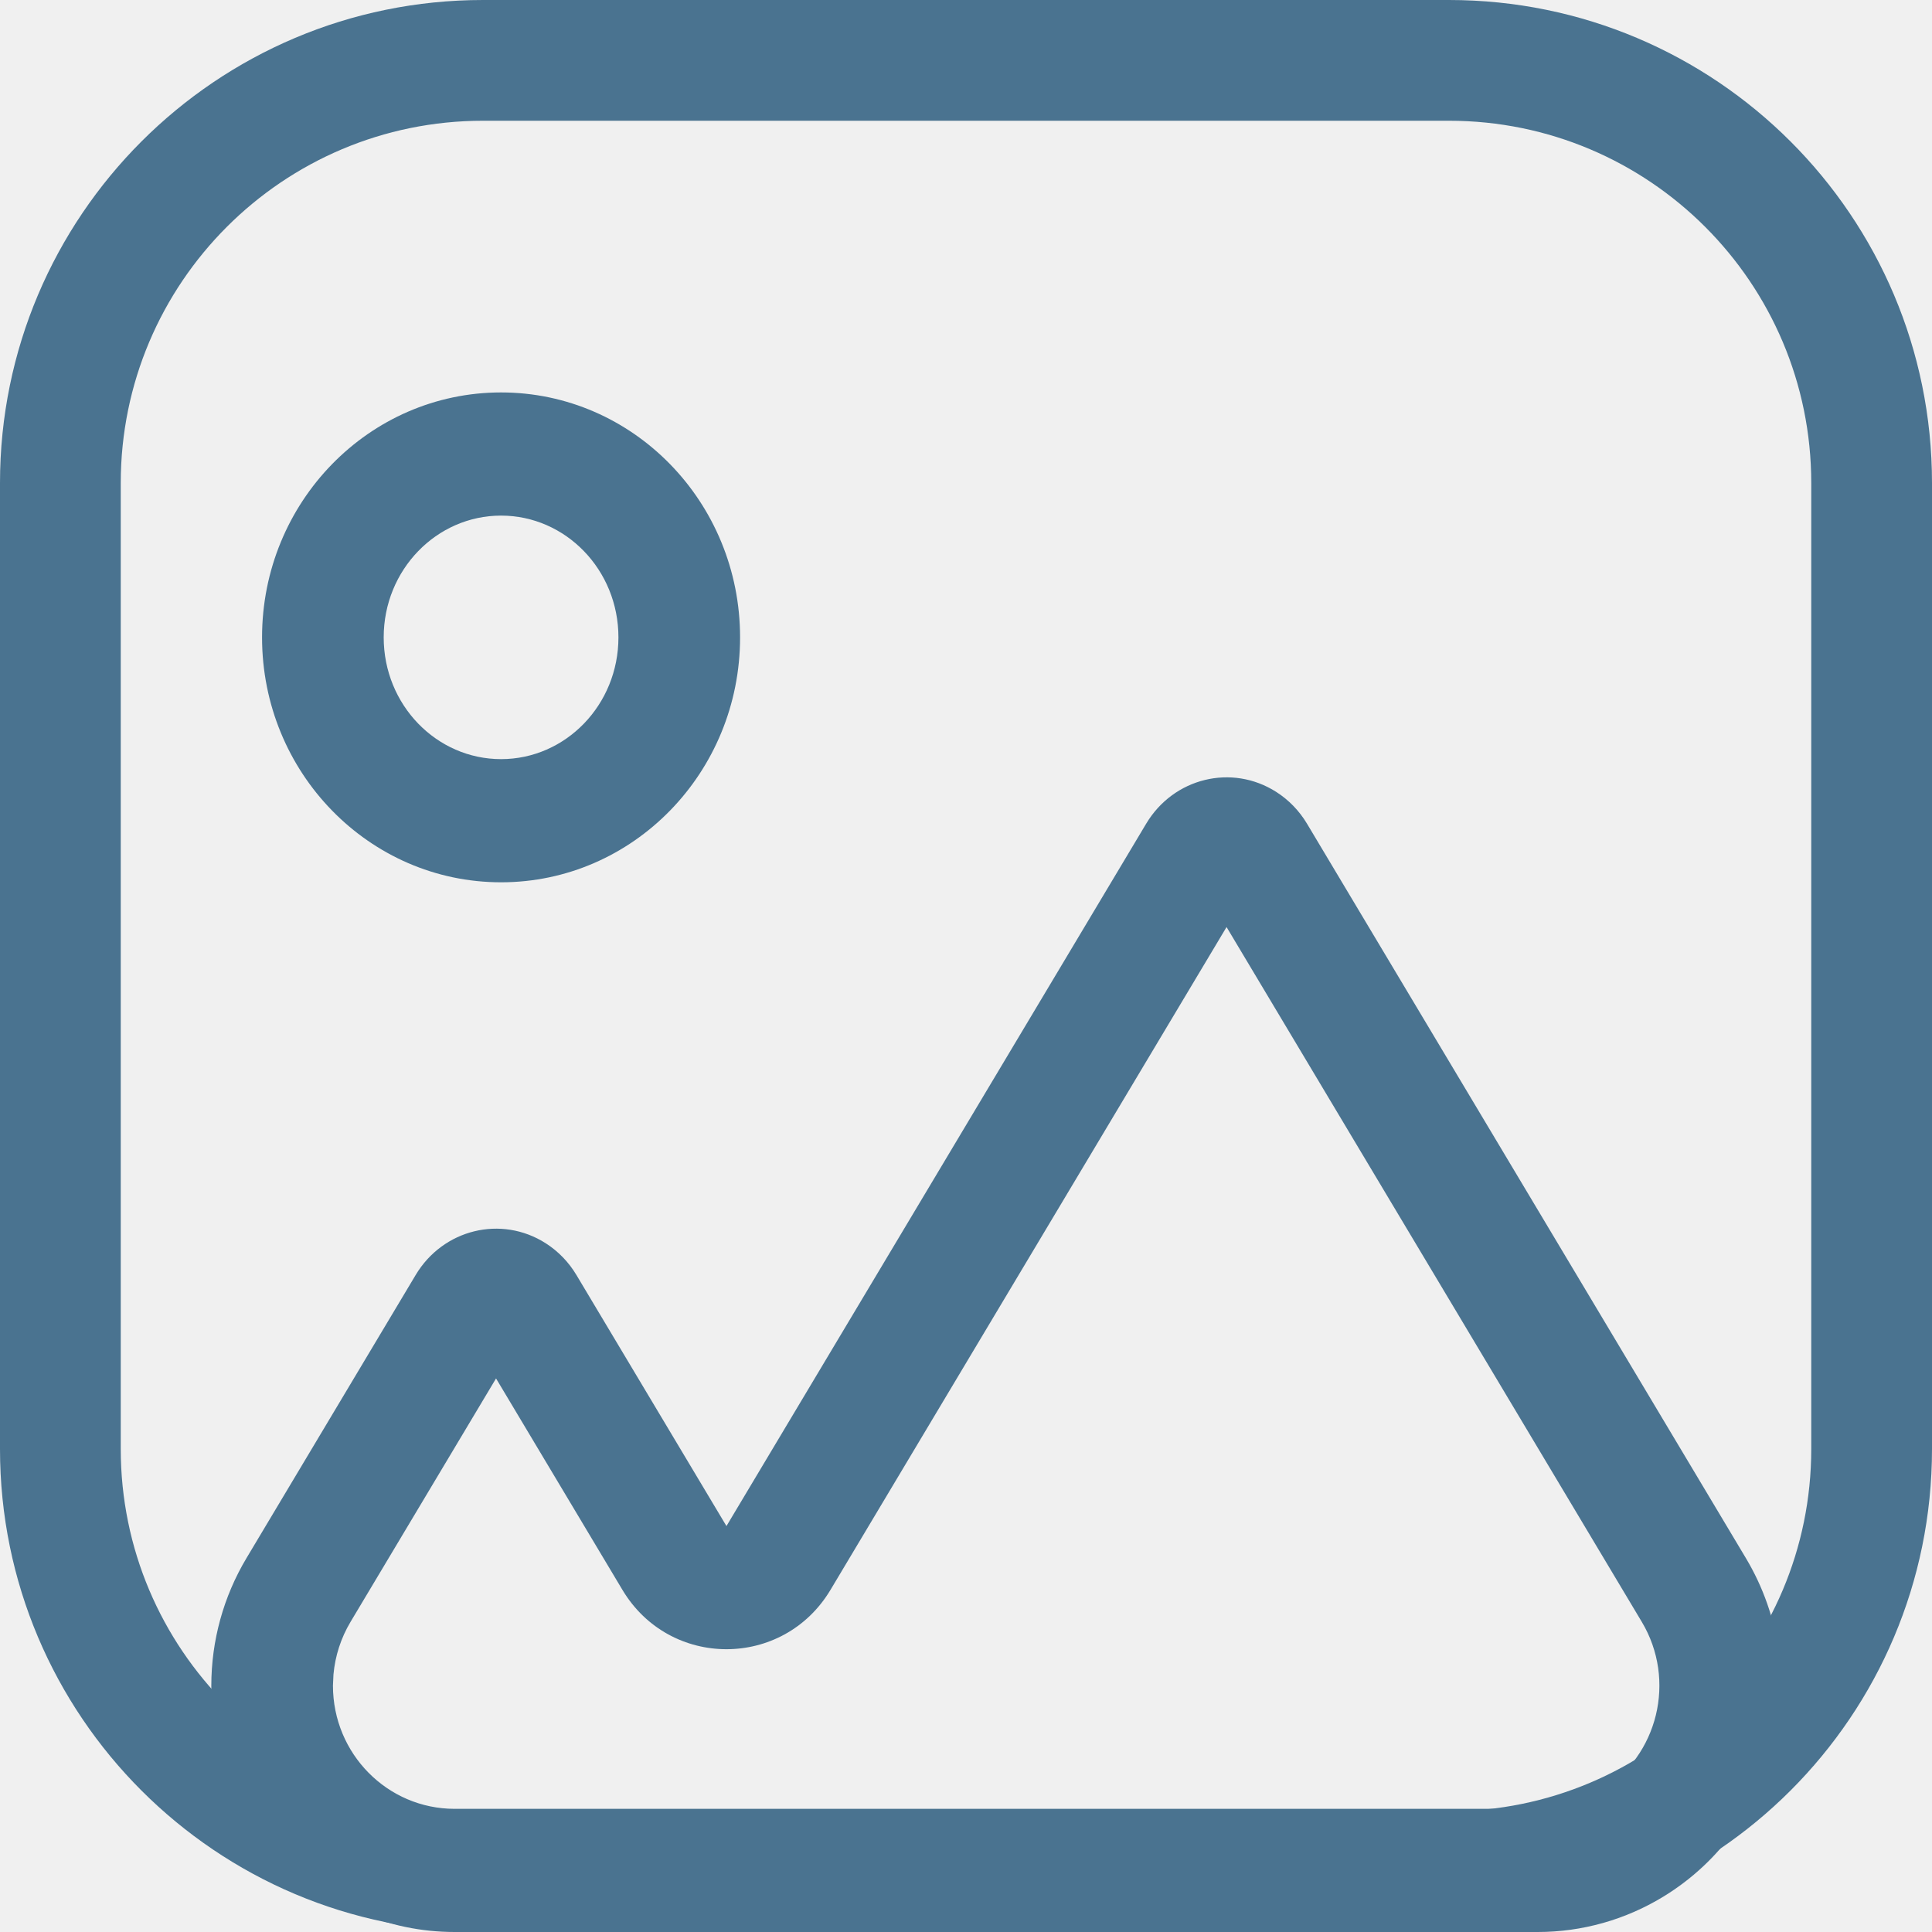
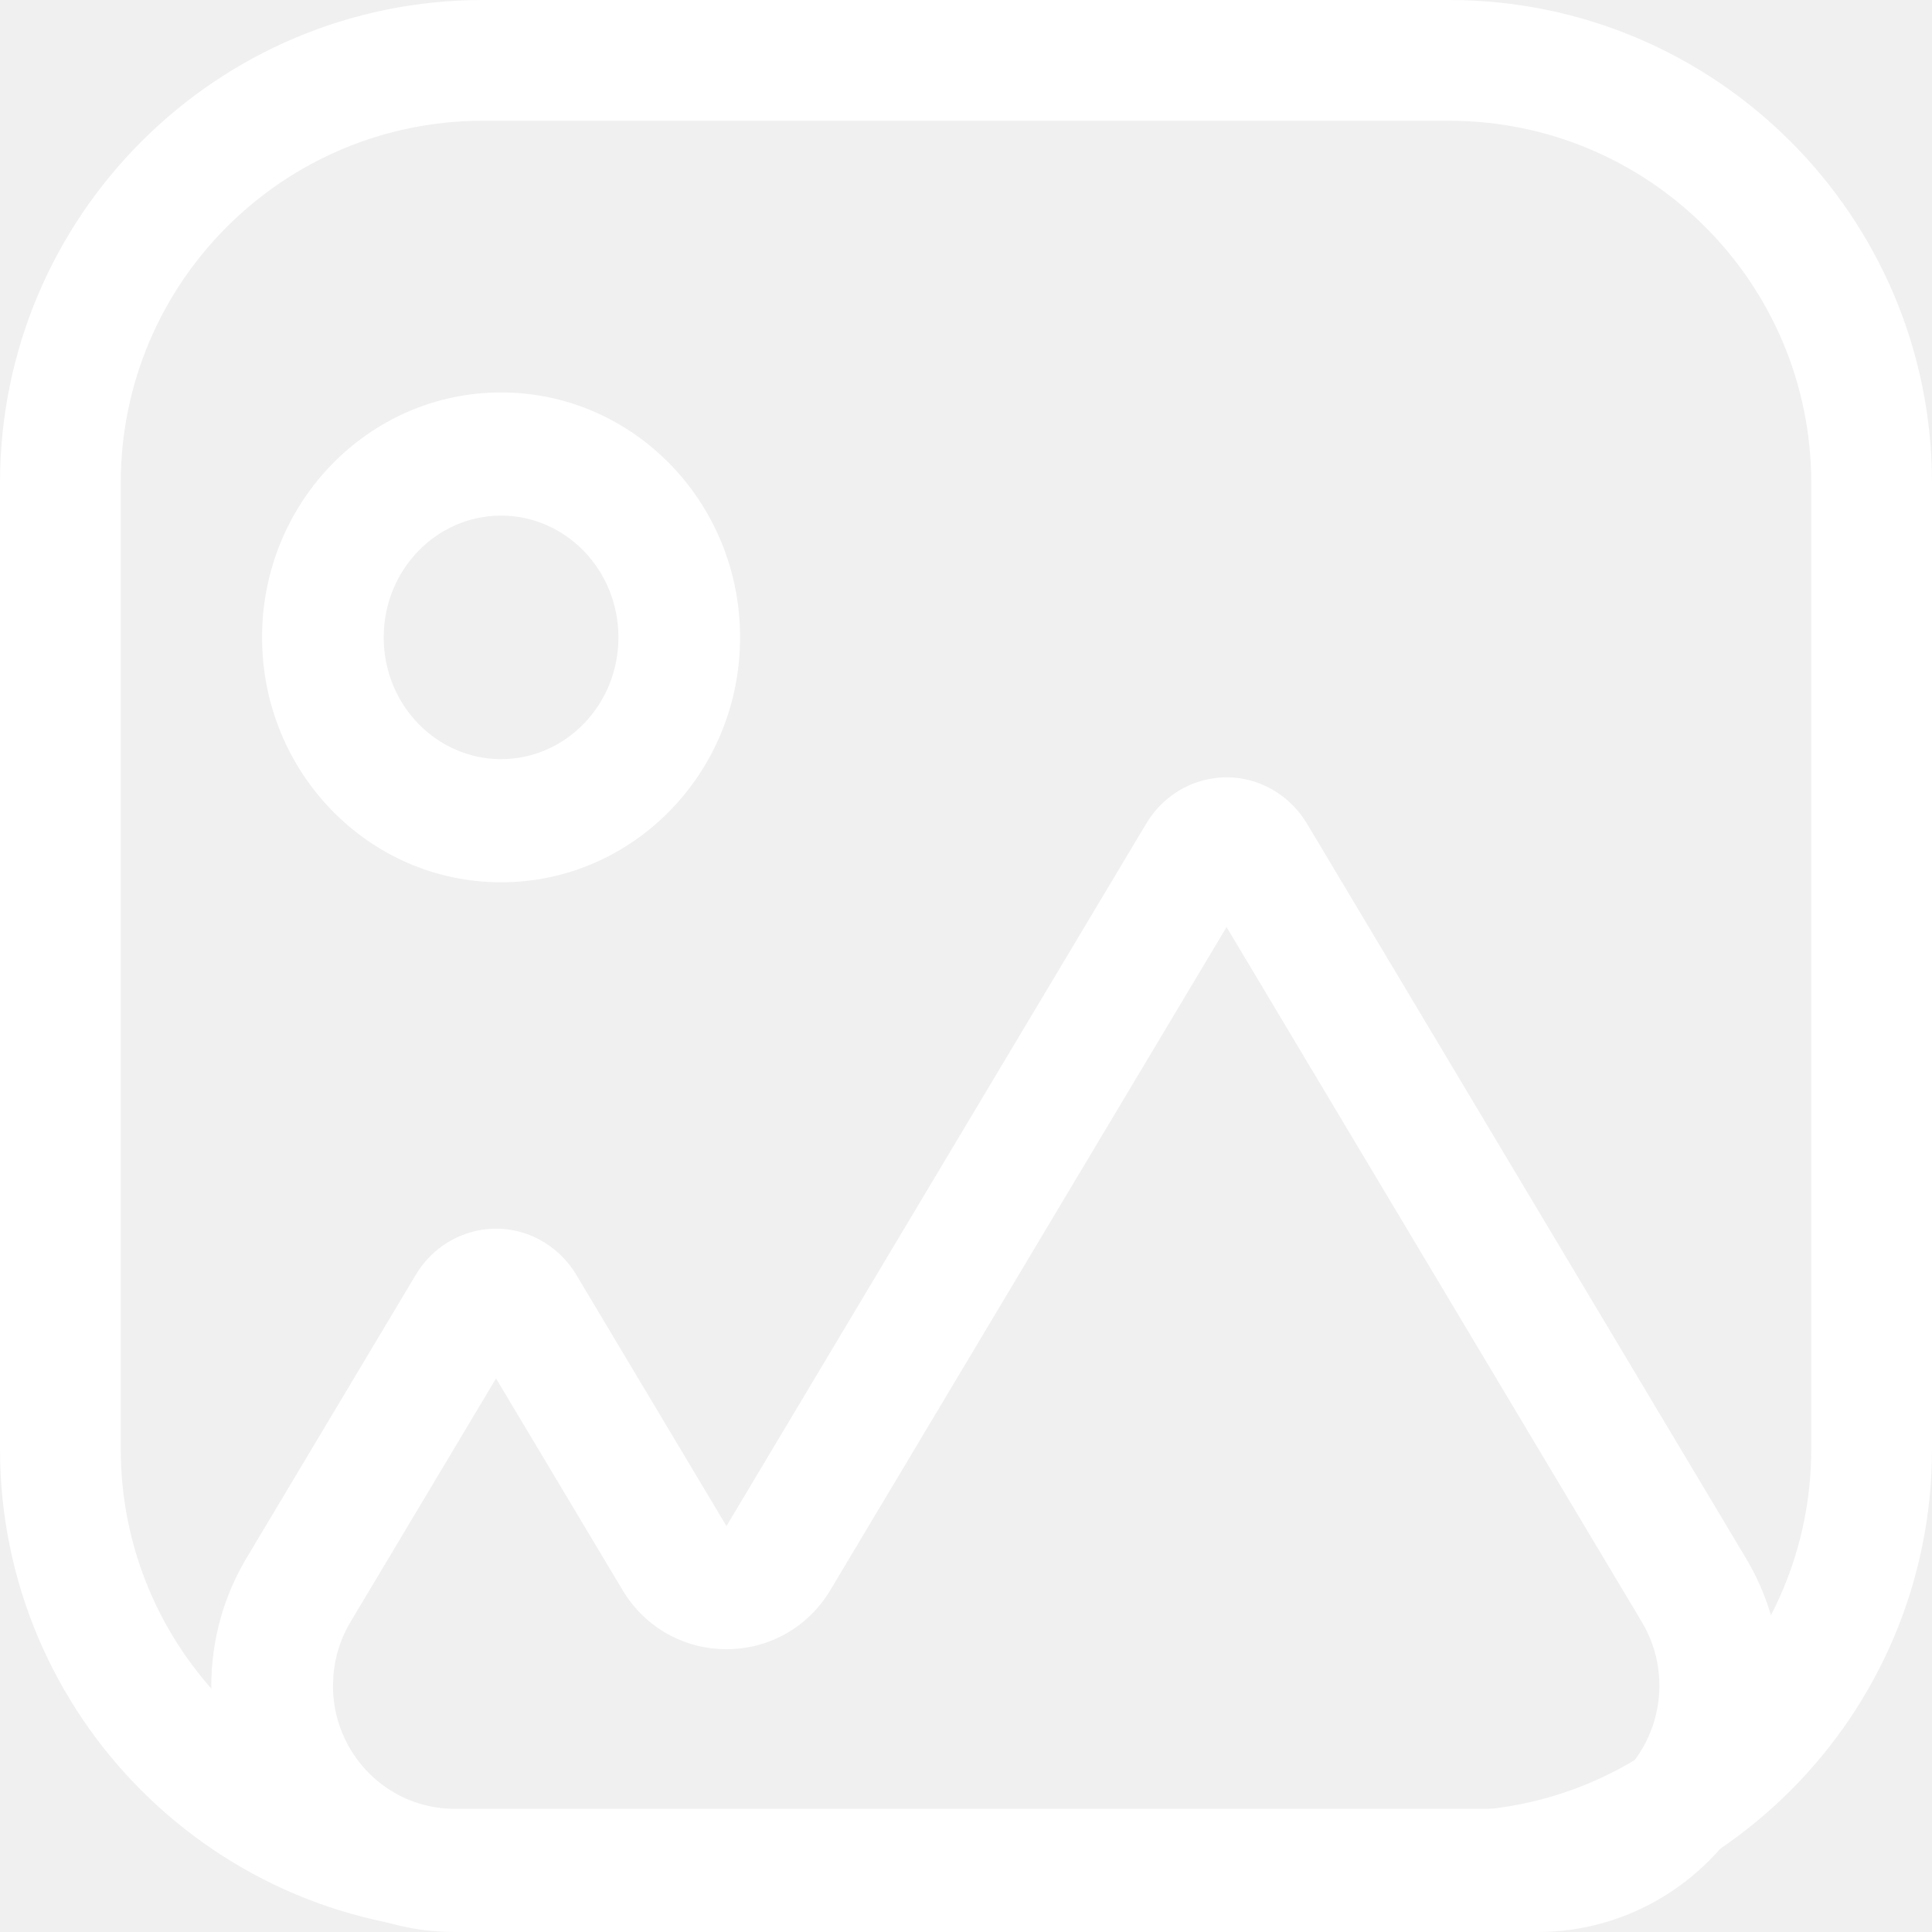
<svg xmlns="http://www.w3.org/2000/svg" width="80" height="80">
-   <path fill="#4A7390" d="M60 0C71.046 0 80 8.954 80 20L80 60C80 71.046 71.046 80 60 80L20 80C8.954 80 0 71.046 0 60L0 20C0 8.954 8.954 0 20 0L60 0ZM60 5L20 5C11.716 5 5 11.716 5 20L5 60C5 68.284 11.716 75 20 75L60 75C68.284 75 75 68.284 75 60L75 20C75 11.716 68.284 5 60 5Z" />
-   <path fill="#4A7390" transform="translate(8.75 16.25)" d="M44.097 16.542C44.614 16.872 45.05 17.322 45.37 17.857L63.544 48.27C66.424 53.089 64.9 59.361 60.14 62.277C58.567 63.241 56.763 63.75 54.925 63.75L10.074 63.75C4.51 63.75 0 59.183 0 53.55C0 51.688 0.503 49.862 1.455 48.27L8.461 36.546C9.596 34.646 12.008 34.057 13.846 35.23C14.364 35.561 14.8 36.011 15.119 36.546L21.331 46.941L38.711 17.857C39.847 15.957 42.258 15.368 44.097 16.542ZM42.039 22.137L25.64 49.581C23.68 52.86 18.981 52.86 17.022 49.581L11.79 40.828L5.764 50.91C5.368 51.573 5.127 52.318 5.058 53.087L5.037 53.55C5.037 56.367 7.292 58.65 10.074 58.65L54.925 58.65C55.844 58.65 56.746 58.395 57.532 57.913C59.912 56.455 60.674 53.32 59.234 50.91L42.039 22.137ZM11.998 0C17.464 0 21.895 4.541 21.895 10.142C21.895 15.743 17.464 20.284 11.998 20.284C6.532 20.284 2.101 15.743 2.101 10.142C2.101 4.541 6.532 0 11.998 0ZM11.998 5.1C9.328 5.1 7.138 7.344 7.138 10.142C7.138 12.94 9.328 15.184 11.998 15.184C14.669 15.184 16.858 12.94 16.858 10.142C16.858 7.344 14.669 5.1 11.998 5.1Z" />
+   <path fill="#FFFFFF" d="M60 0C71.046 0 80 8.954 80 20L80 60C80 71.046 71.046 80 60 80L20 80C8.954 80 0 71.046 0 60L0 20C0 8.954 8.954 0 20 0L60 0ZM60 5L20 5C11.716 5 5 11.716 5 20L5 60C5 68.284 11.716 75 20 75L60 75C68.284 75 75 68.284 75 60L75 20C75 11.716 68.284 5 60 5Z" />
+   <path fill="#FFFFFF" transform="translate(8.75 16.25)" d="M44.097 16.542C44.614 16.872 45.05 17.322 45.37 17.857L63.544 48.27C66.424 53.089 64.9 59.361 60.14 62.277C58.567 63.241 56.763 63.75 54.925 63.75L10.074 63.75C4.51 63.75 0 59.183 0 53.55C0 51.688 0.503 49.862 1.455 48.27L8.461 36.546C9.596 34.646 12.008 34.057 13.846 35.23C14.364 35.561 14.8 36.011 15.119 36.546L21.331 46.941L38.711 17.857C39.847 15.957 42.258 15.368 44.097 16.542ZM42.039 22.137L25.64 49.581C23.68 52.86 18.981 52.86 17.022 49.581L11.79 40.828L5.764 50.91C5.368 51.573 5.127 52.318 5.058 53.087L5.037 53.55C5.037 56.367 7.292 58.65 10.074 58.65L54.925 58.65C55.844 58.65 56.746 58.395 57.532 57.913C59.912 56.455 60.674 53.32 59.234 50.91L42.039 22.137ZM11.998 0C17.464 0 21.895 4.541 21.895 10.142C21.895 15.743 17.464 20.284 11.998 20.284C6.532 20.284 2.101 15.743 2.101 10.142C2.101 4.541 6.532 0 11.998 0ZM11.998 5.1C9.328 5.1 7.138 7.344 7.138 10.142C7.138 12.94 9.328 15.184 11.998 15.184C14.669 15.184 16.858 12.94 16.858 10.142C16.858 7.344 14.669 5.1 11.998 5.1Z" />
</svg>
